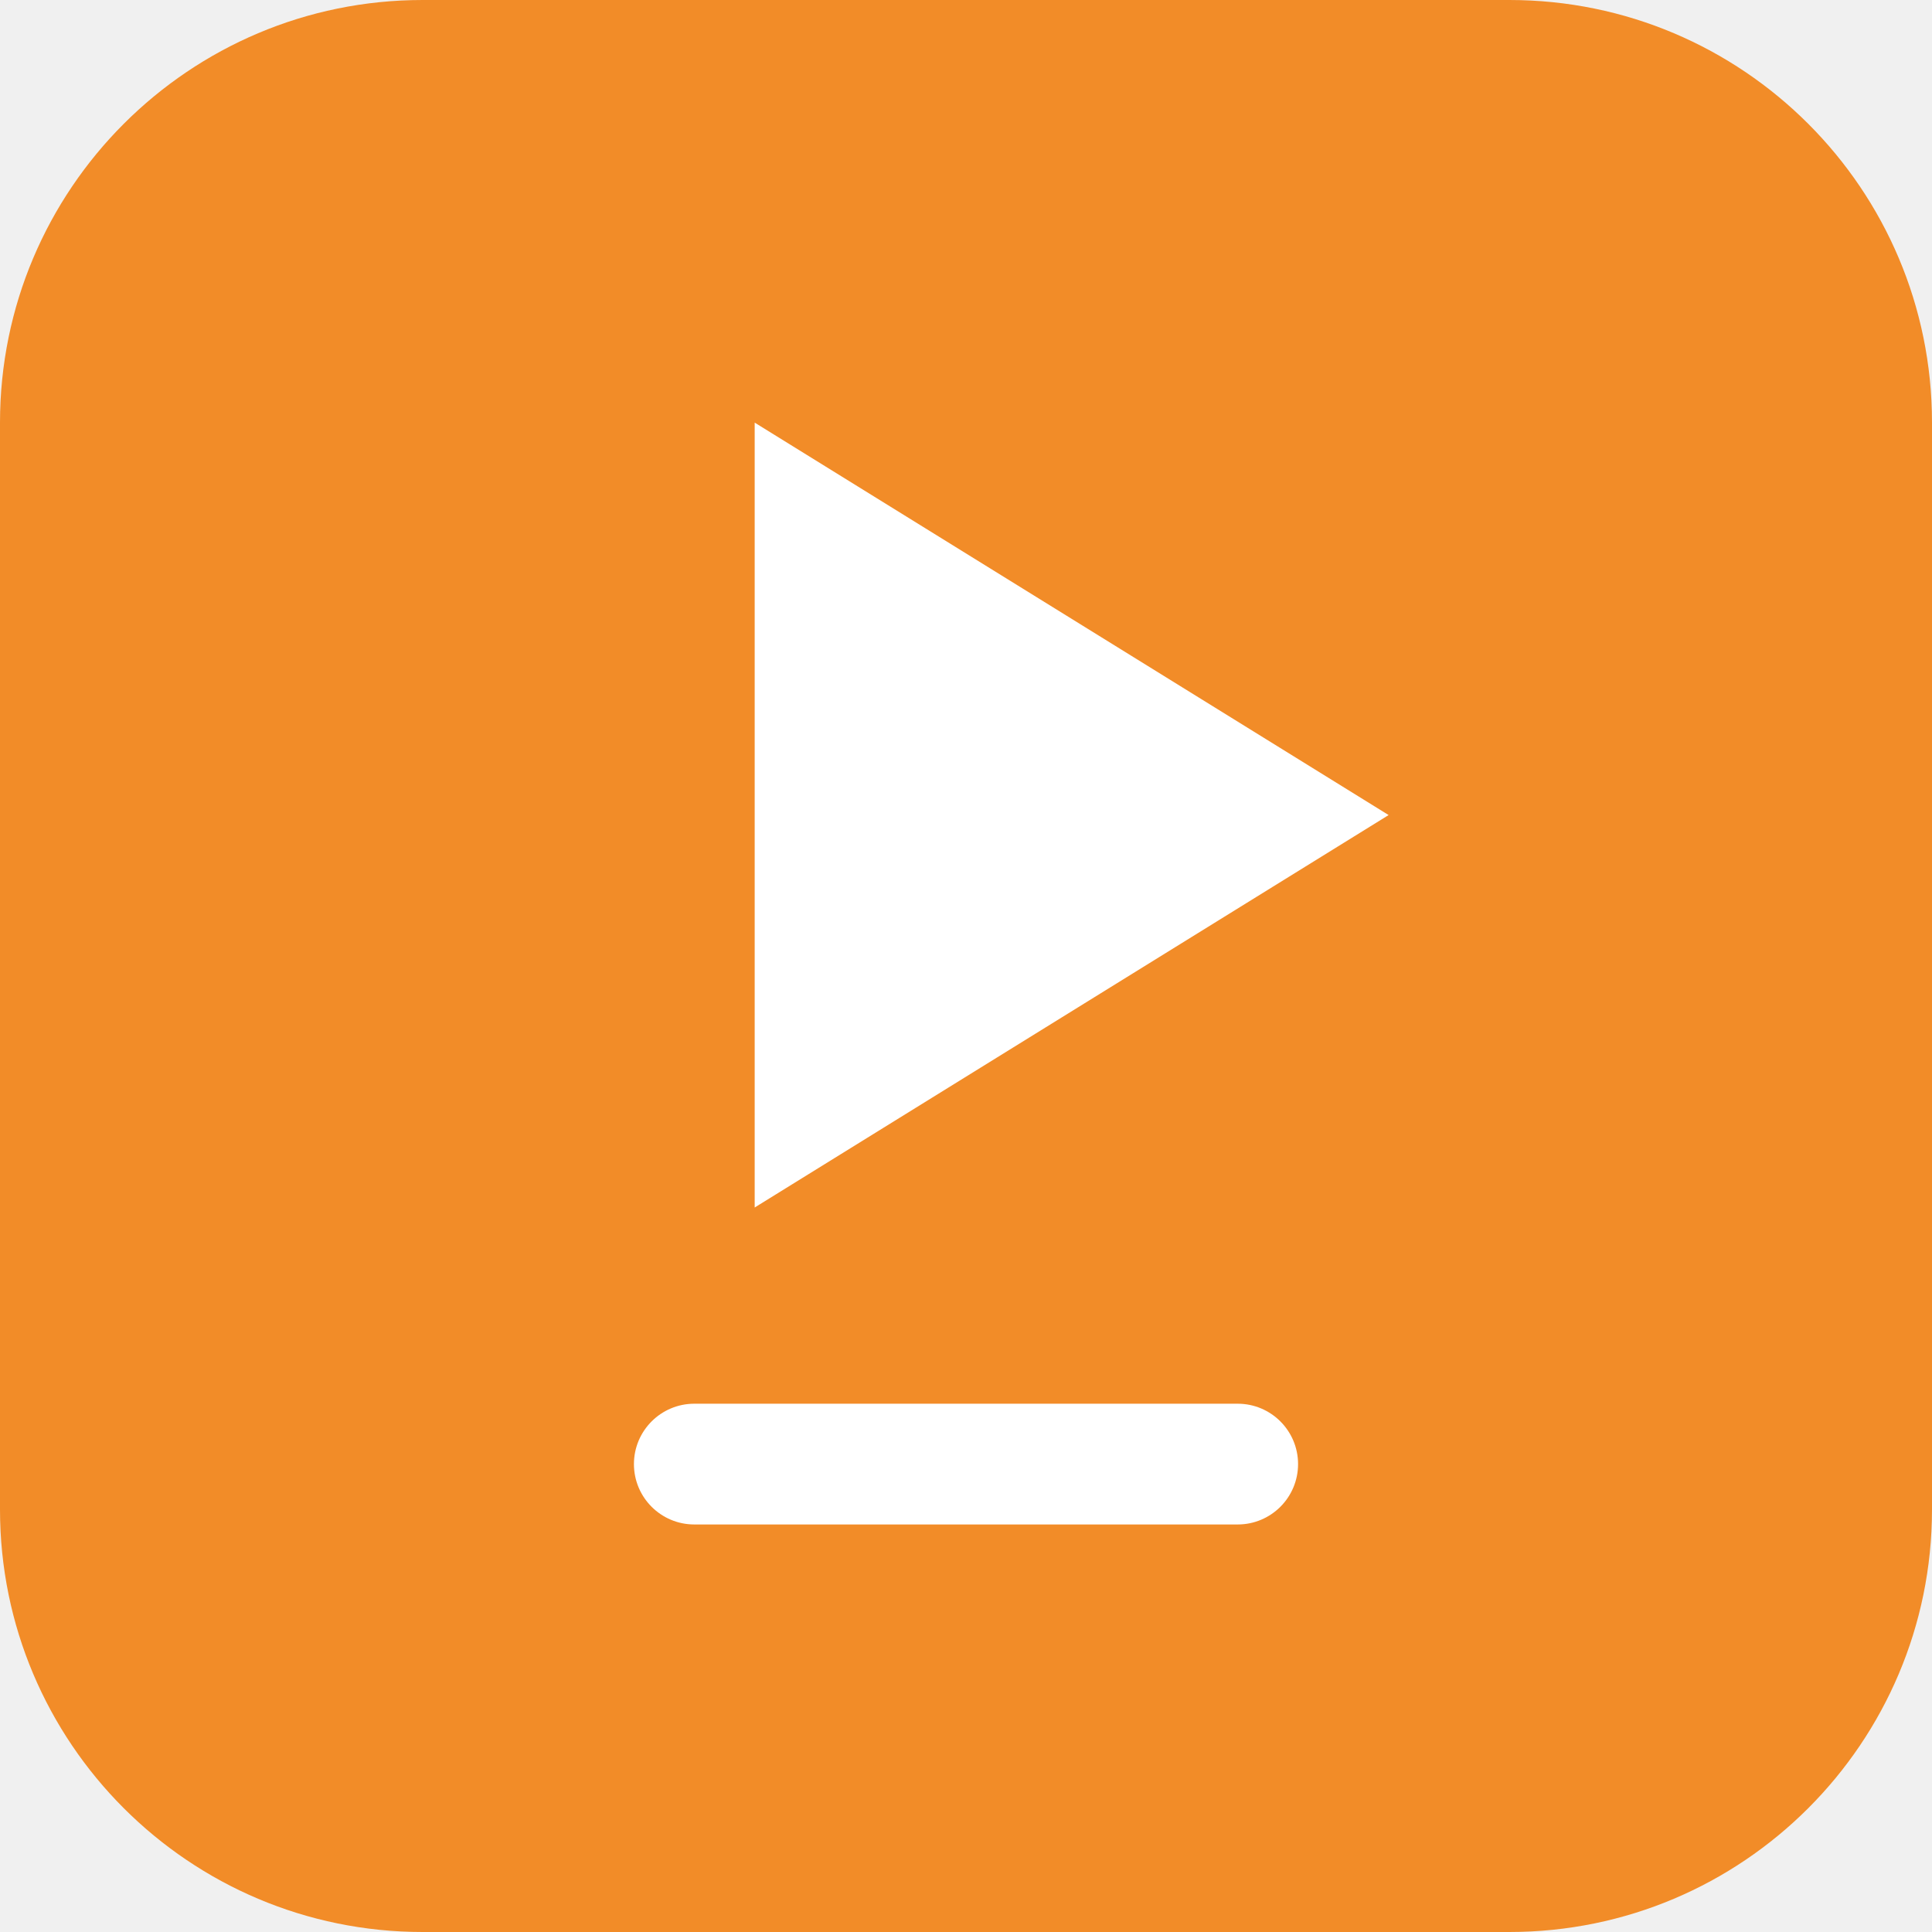
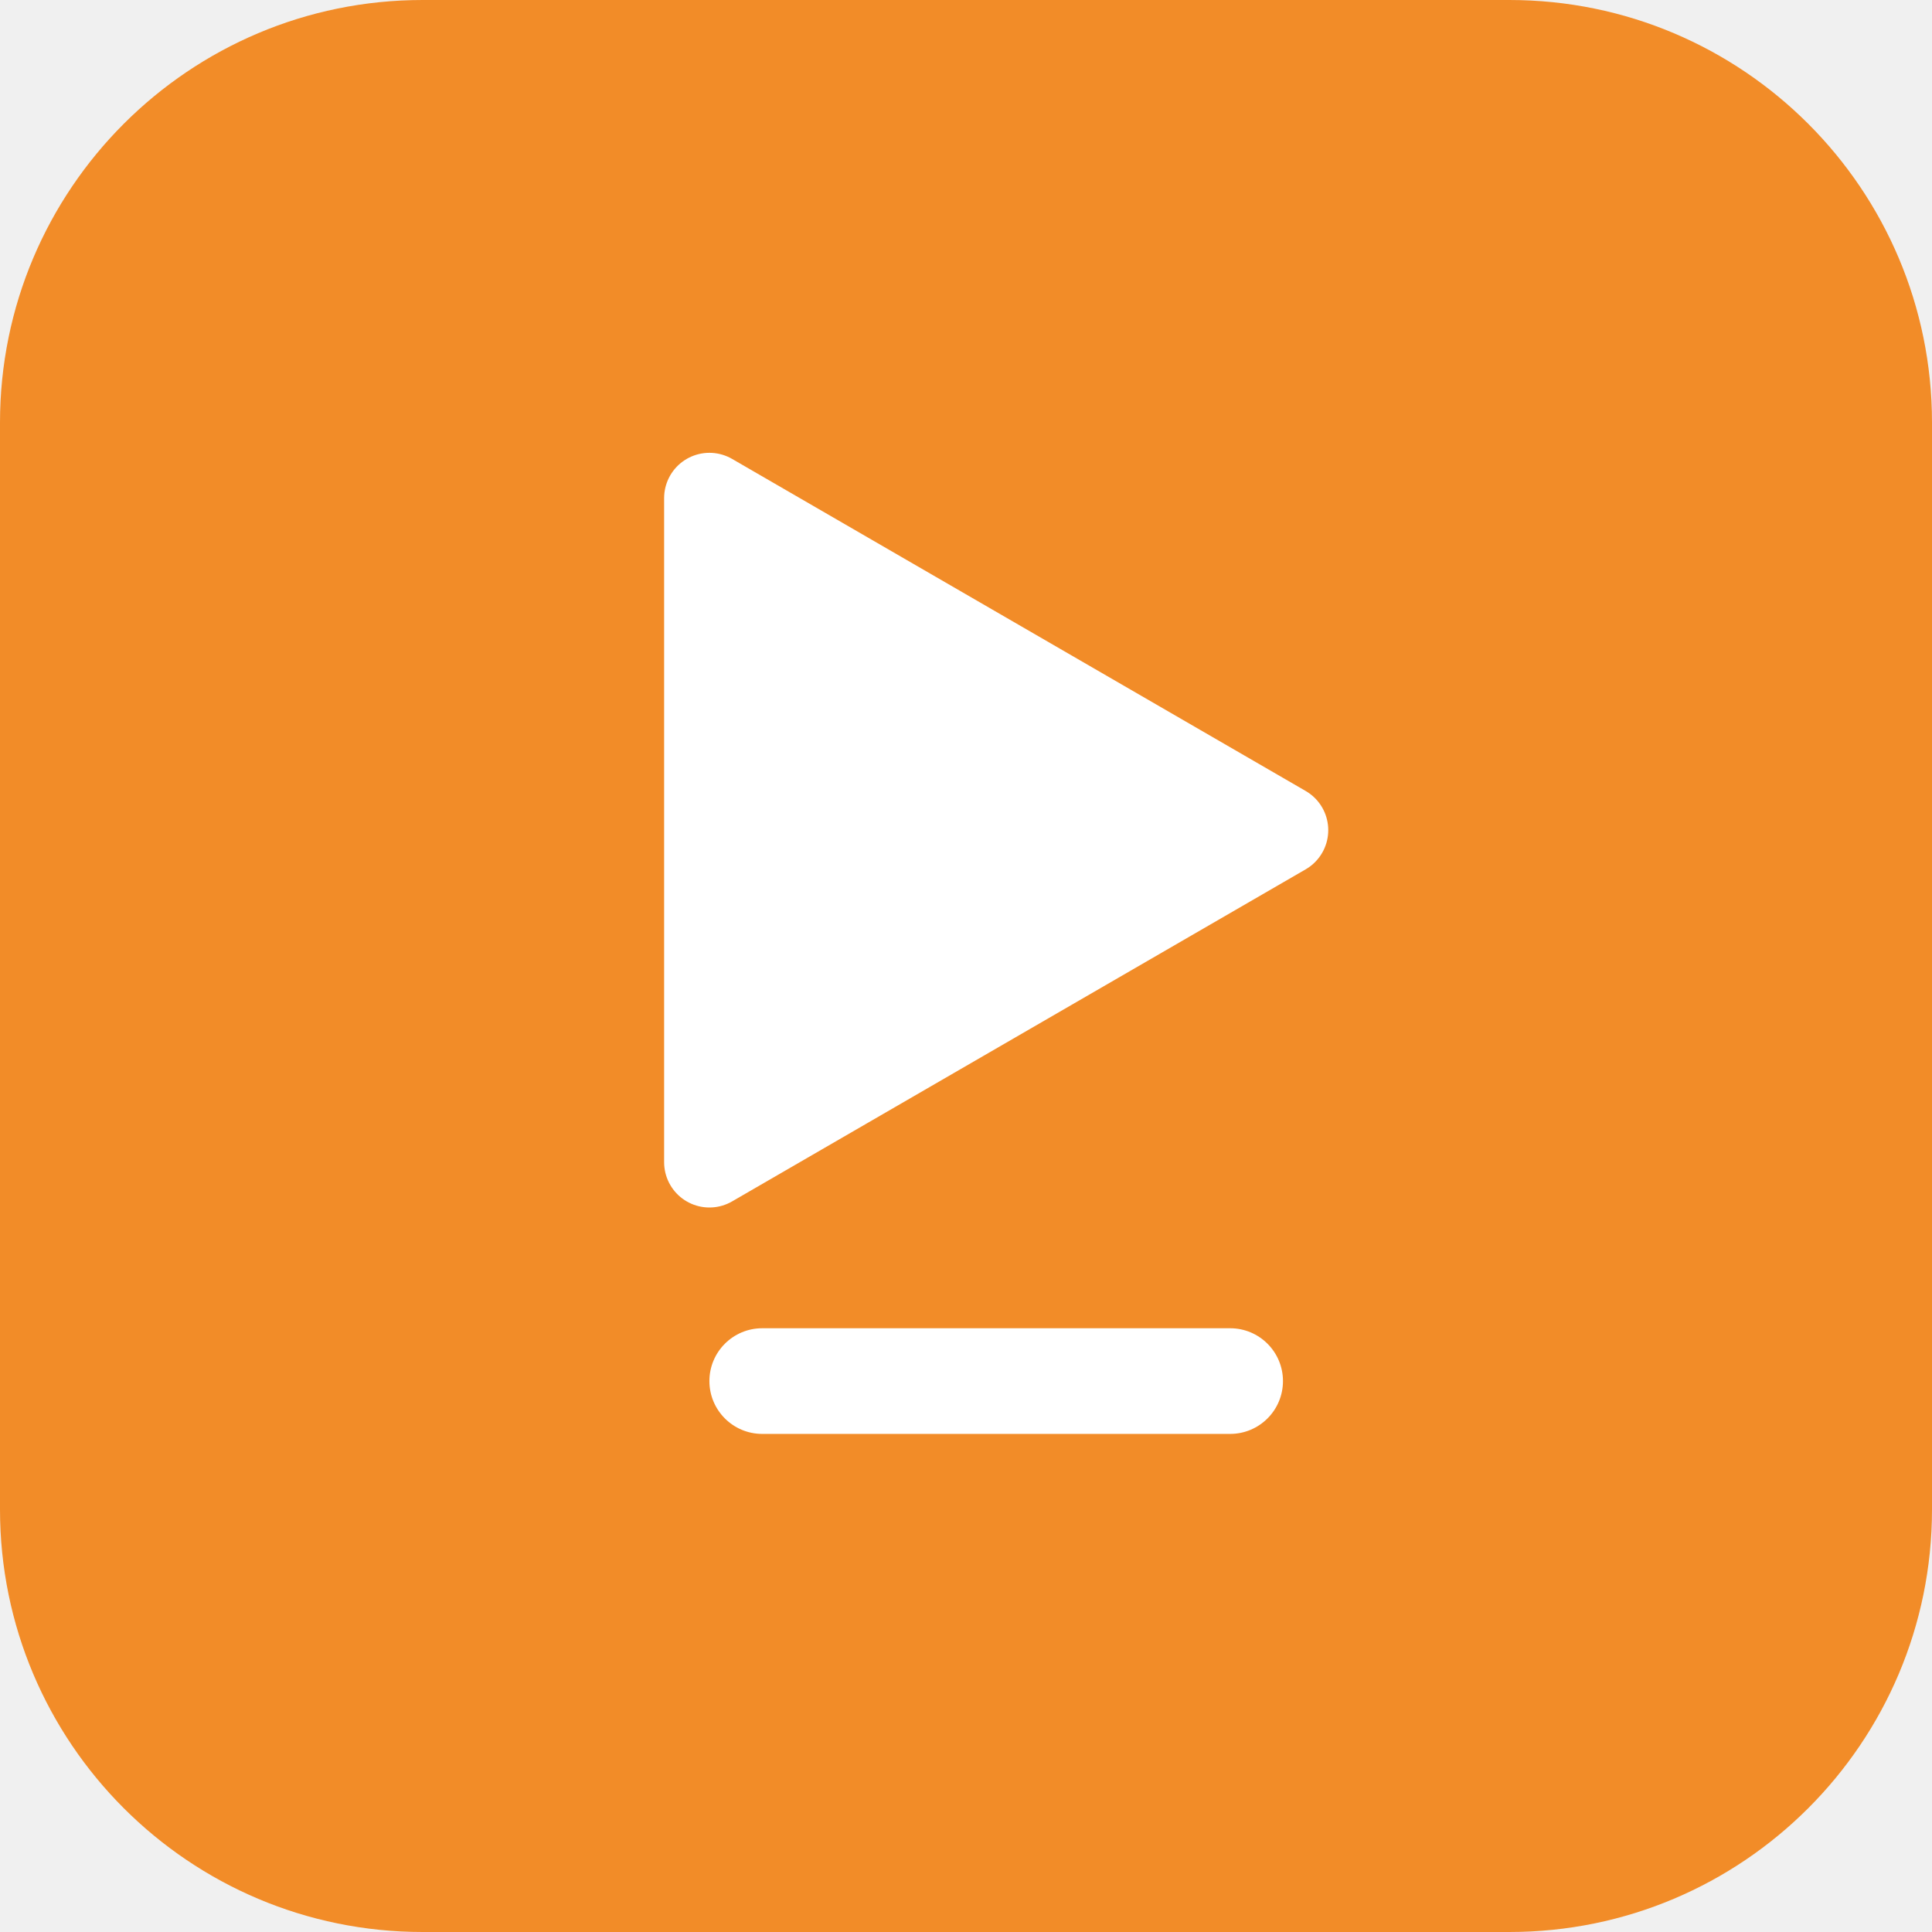
<svg xmlns="http://www.w3.org/2000/svg" viewBox="0 0 256 256">
  <rect width="256" height="256" rx="56" fill="#F28C28" />
-   <path d="M100 56v104l84-52z" fill="#FFFFFF" />
-   <rect x="84" y="186" width="88" height="16" rx="8" fill="#FFFFFF" />
+   <path d="M94 66V154L170 110z" fill="#FFFFFF" stroke="#FFFFFF" stroke-width="12" stroke-linejoin="round" />
+   <rect x="94" y="176" width="76" height="14" rx="7" fill="#FFFFFF" />
</svg>
